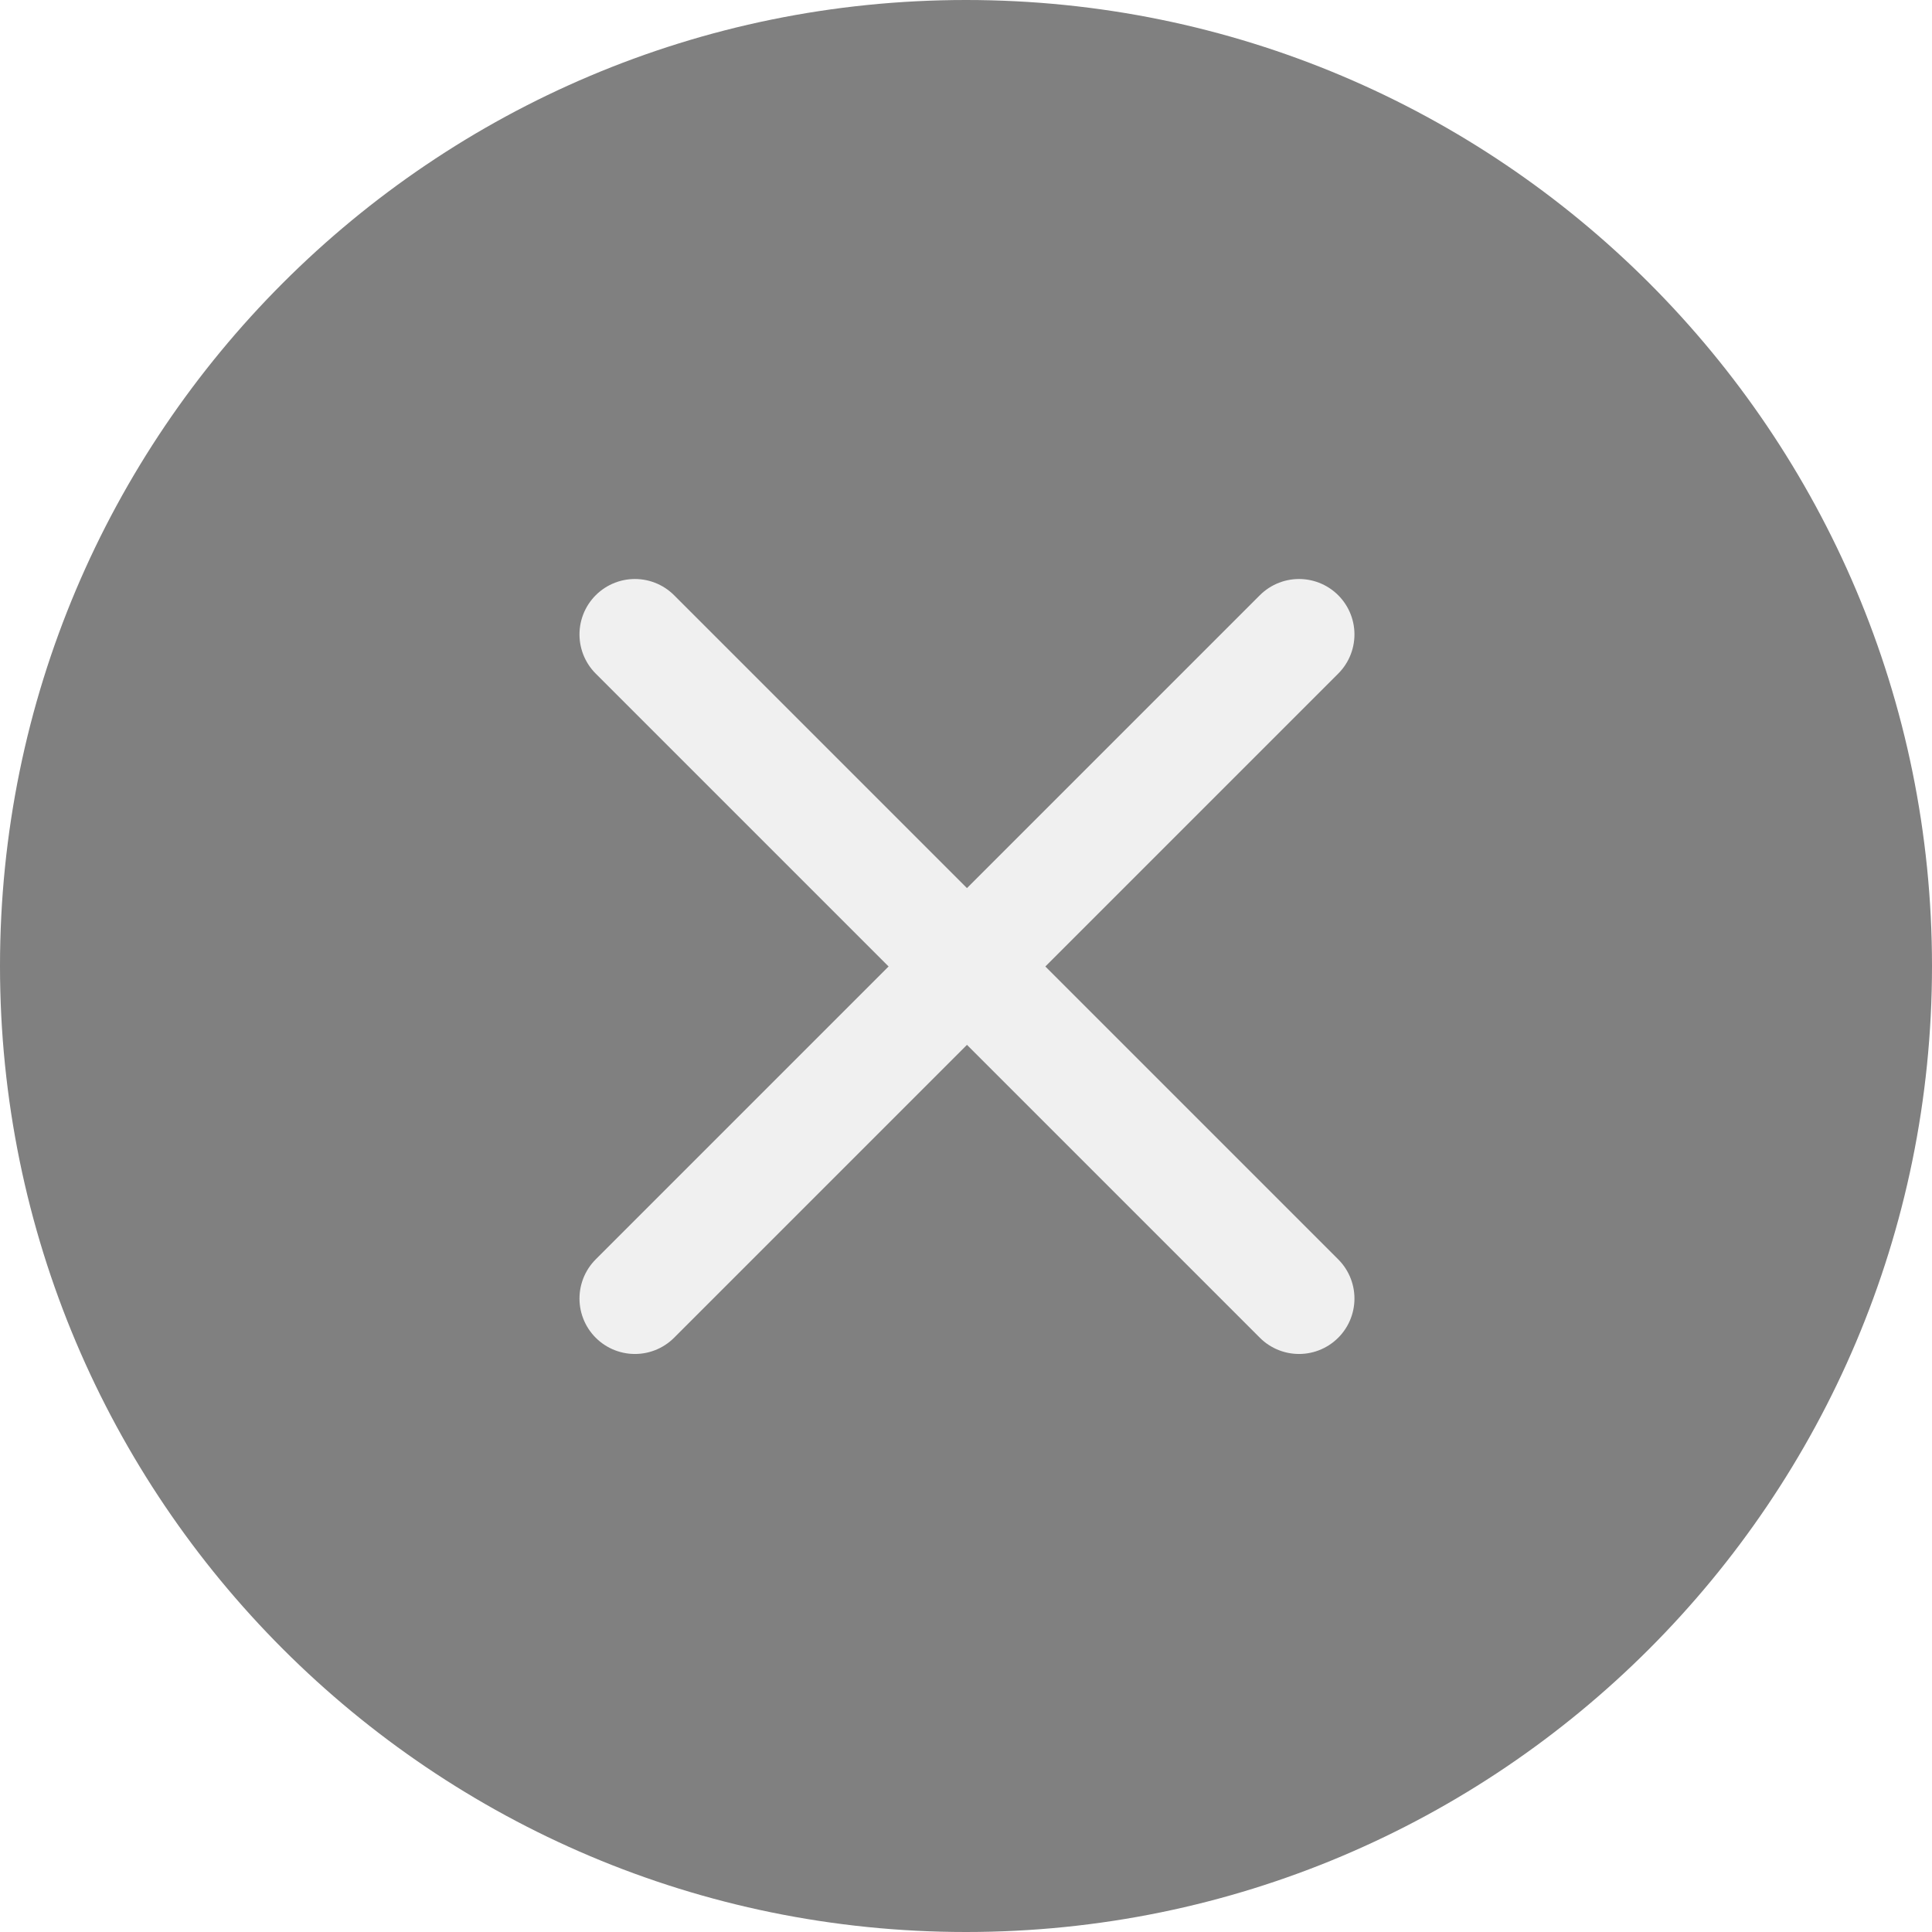
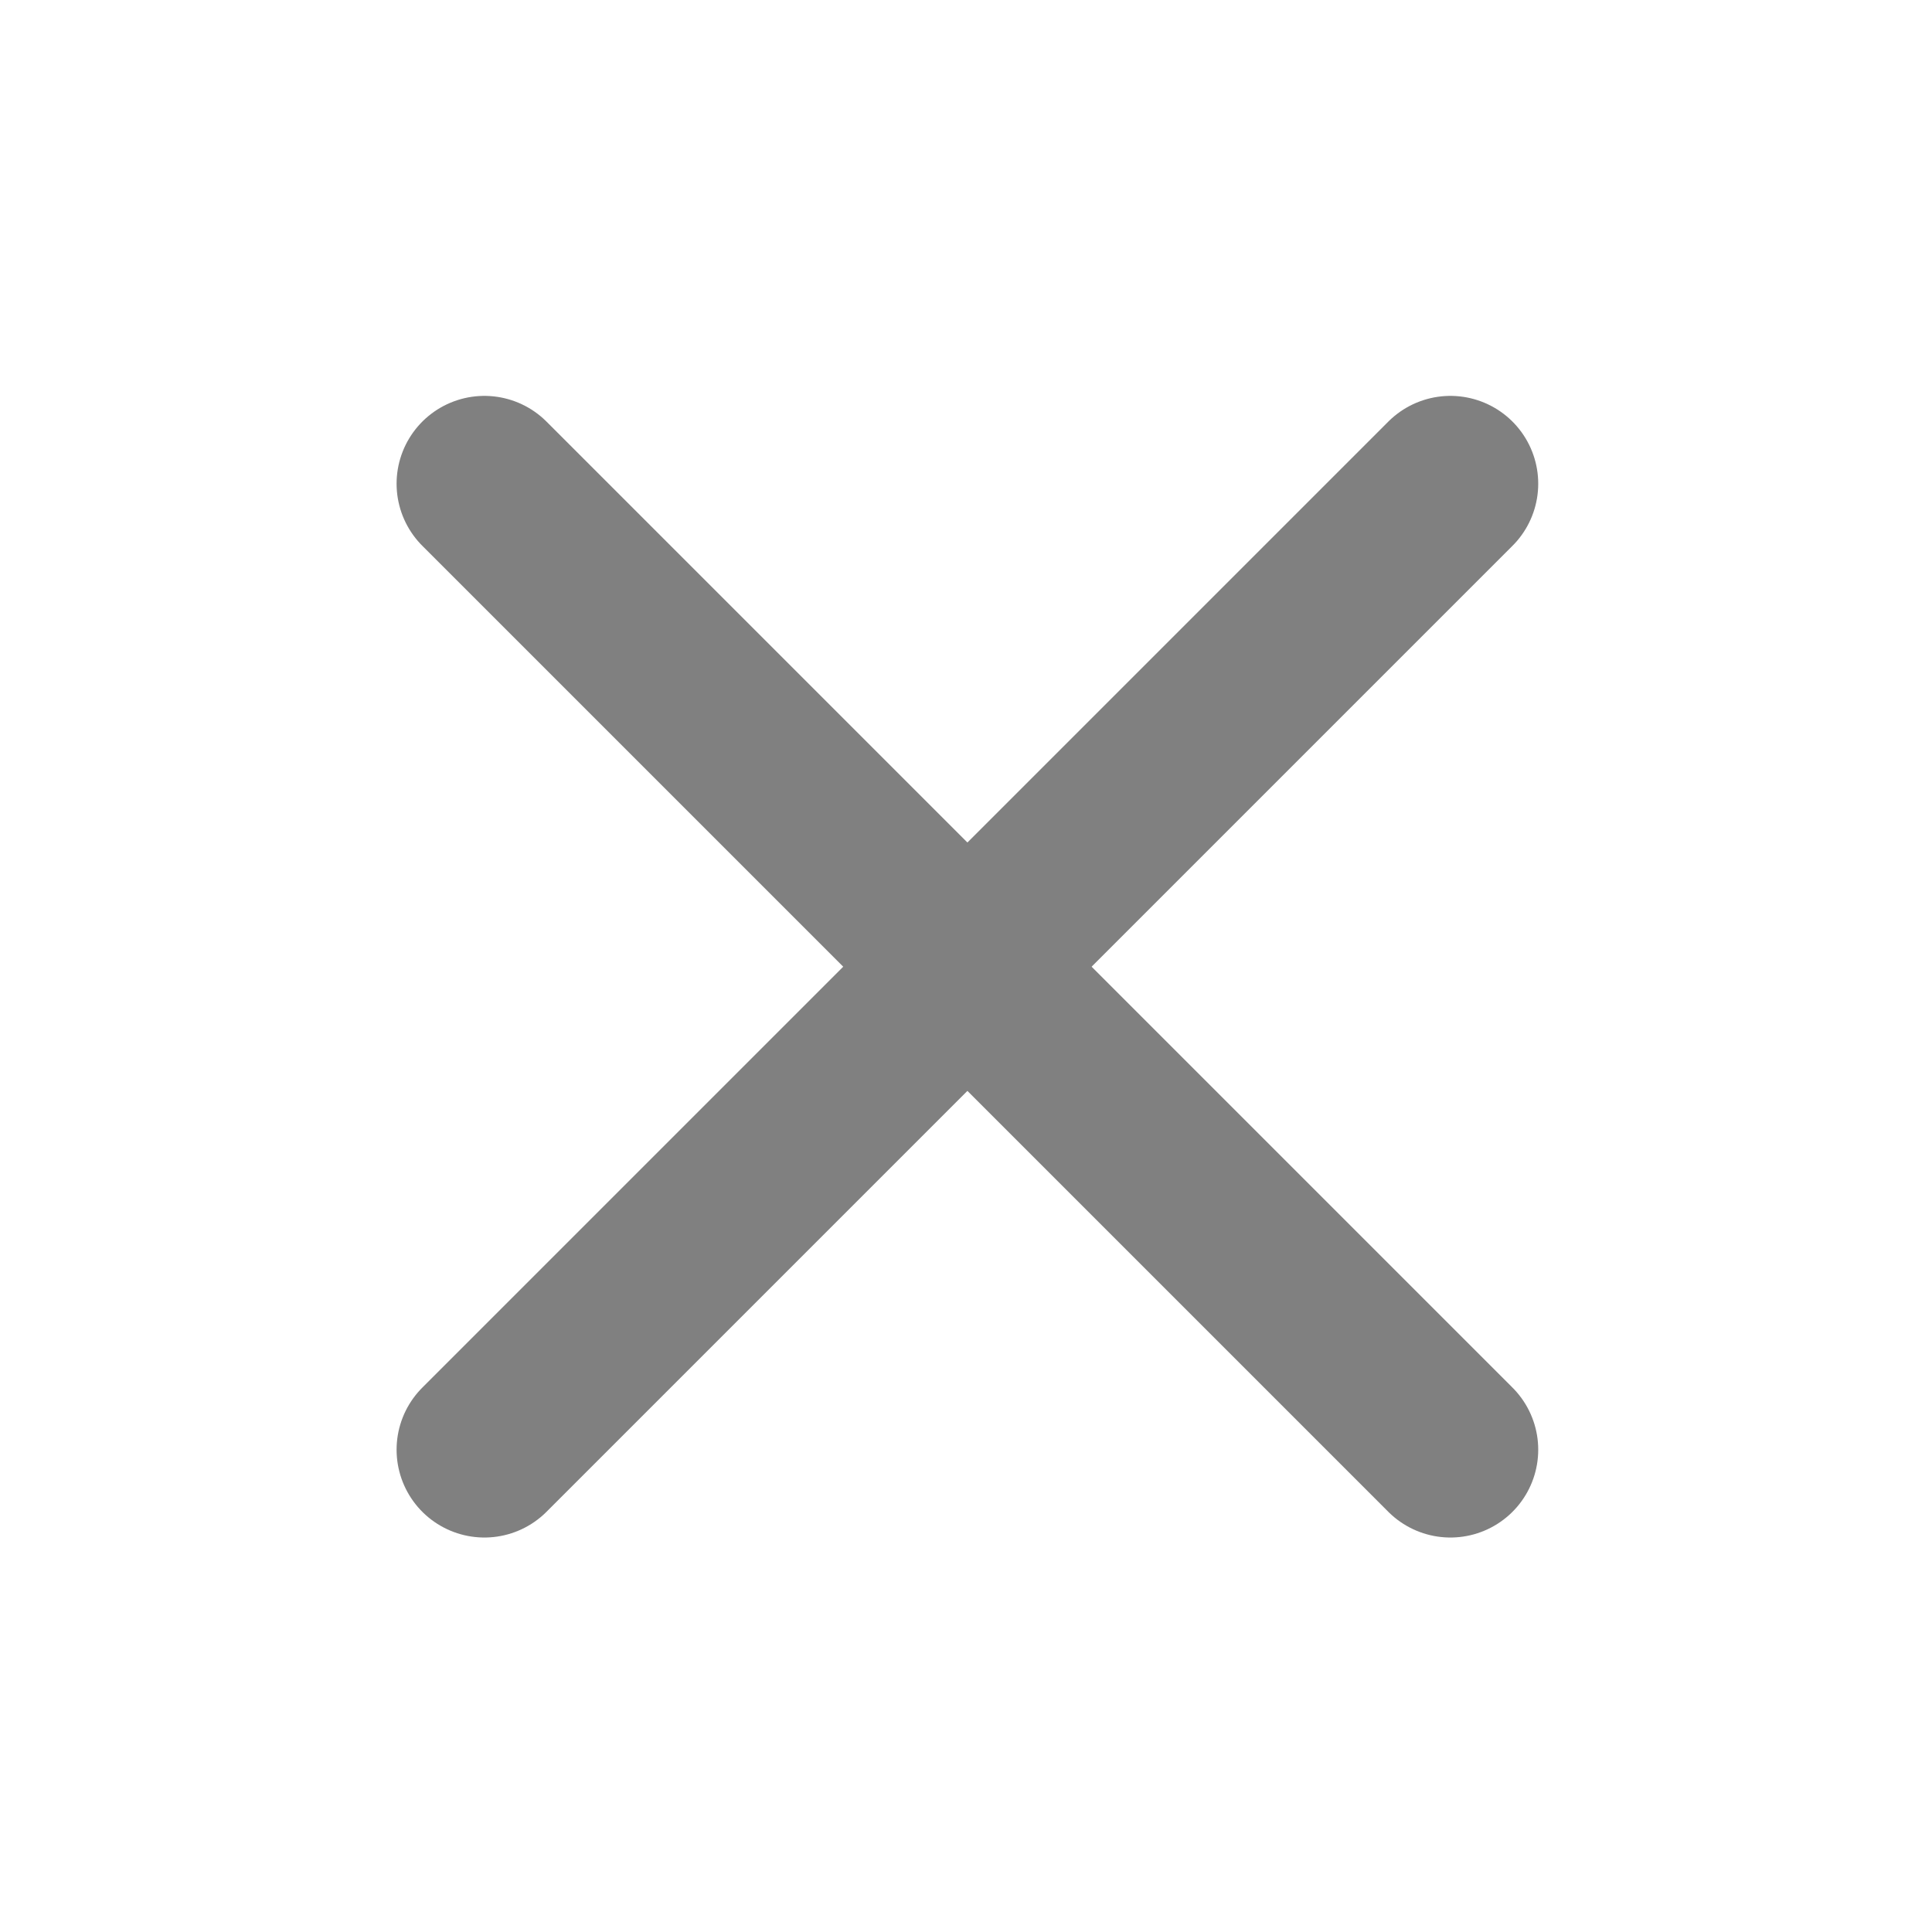
- <svg xmlns="http://www.w3.org/2000/svg" width="40" height="40" viewBox="0 0 40 40" fill="none">
-   <rect width="40" height="40" rx="20" fill="#808080" />
-   <path d="M26.895 13.135L13.145 26.885" stroke="#F0F0F0" stroke-width="2.295" stroke-linecap="round" stroke-linejoin="round" />
-   <path d="M13.145 13.135L26.895 26.885" stroke="#F0F0F0" stroke-width="2.295" stroke-linecap="round" stroke-linejoin="round" />
+ <svg xmlns="http://www.w3.org/2000/svg" width="22" height="22" viewBox="0 0 22 22" fill="none">
+   <path d="M16.516 5.508L5.516 16.508" stroke="#808080" stroke-width="2" stroke-linecap="round" stroke-linejoin="round" />
+   <path d="M5.516 5.508L16.516 16.508" stroke="#808080" stroke-width="2" stroke-linecap="round" stroke-linejoin="round" />
</svg>
